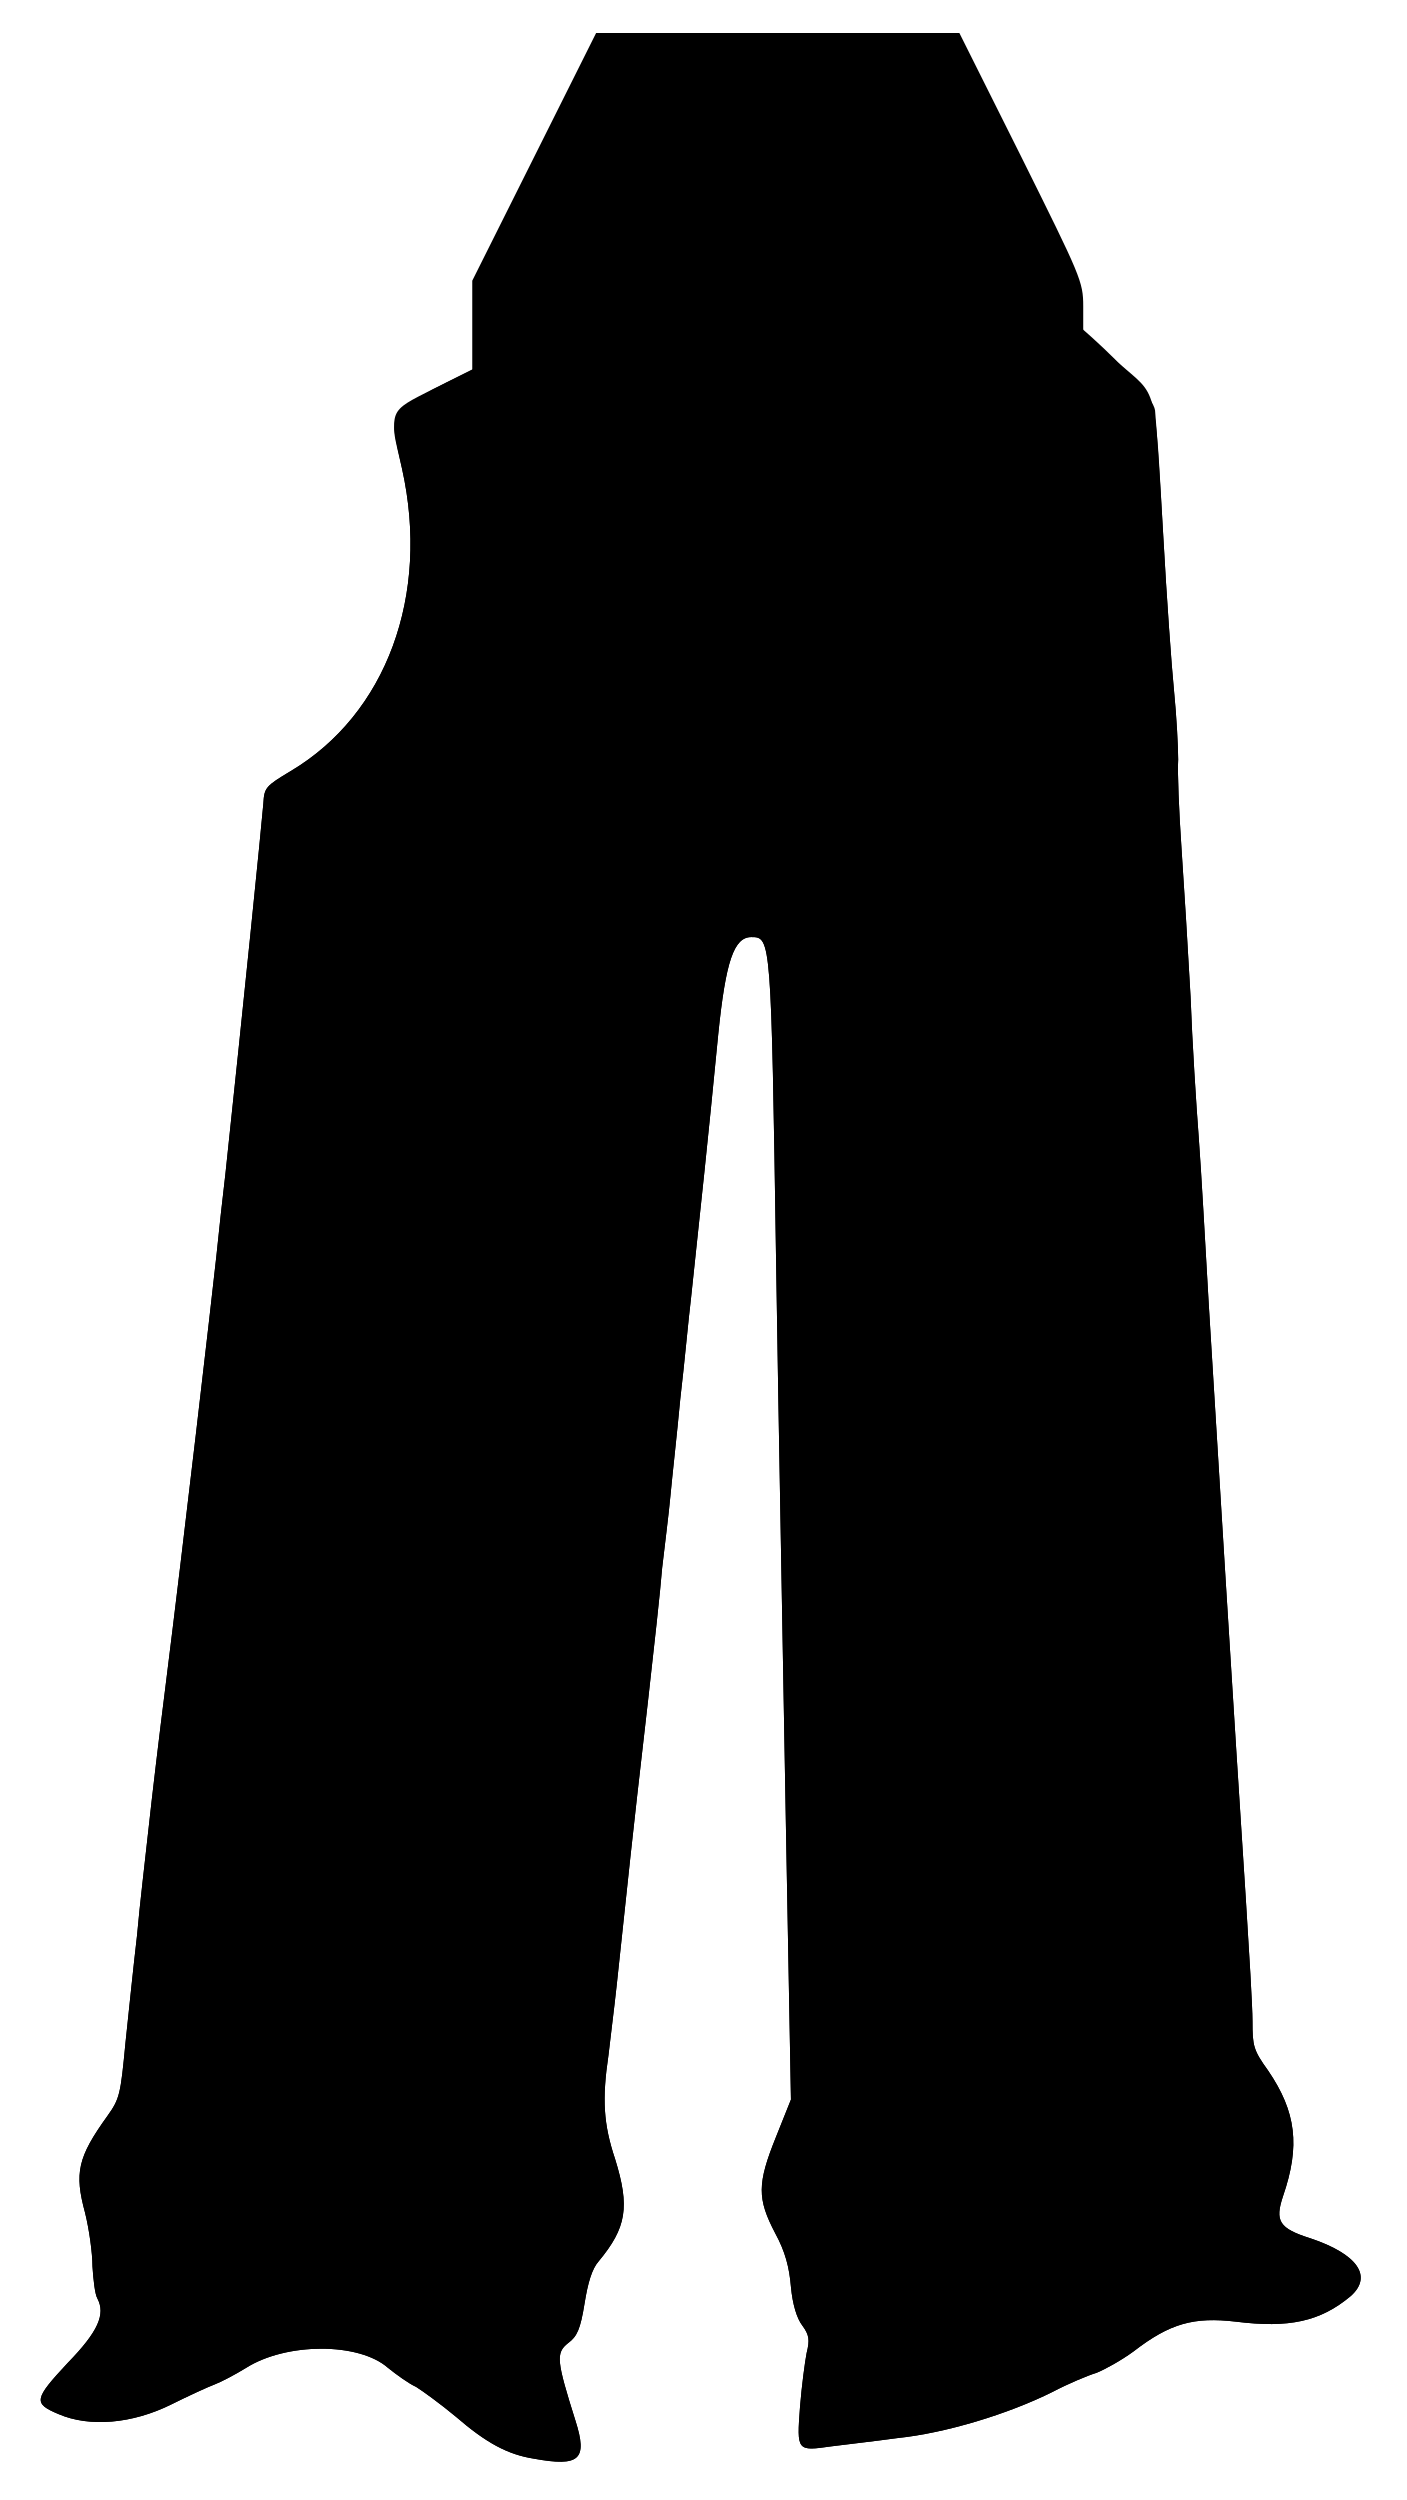
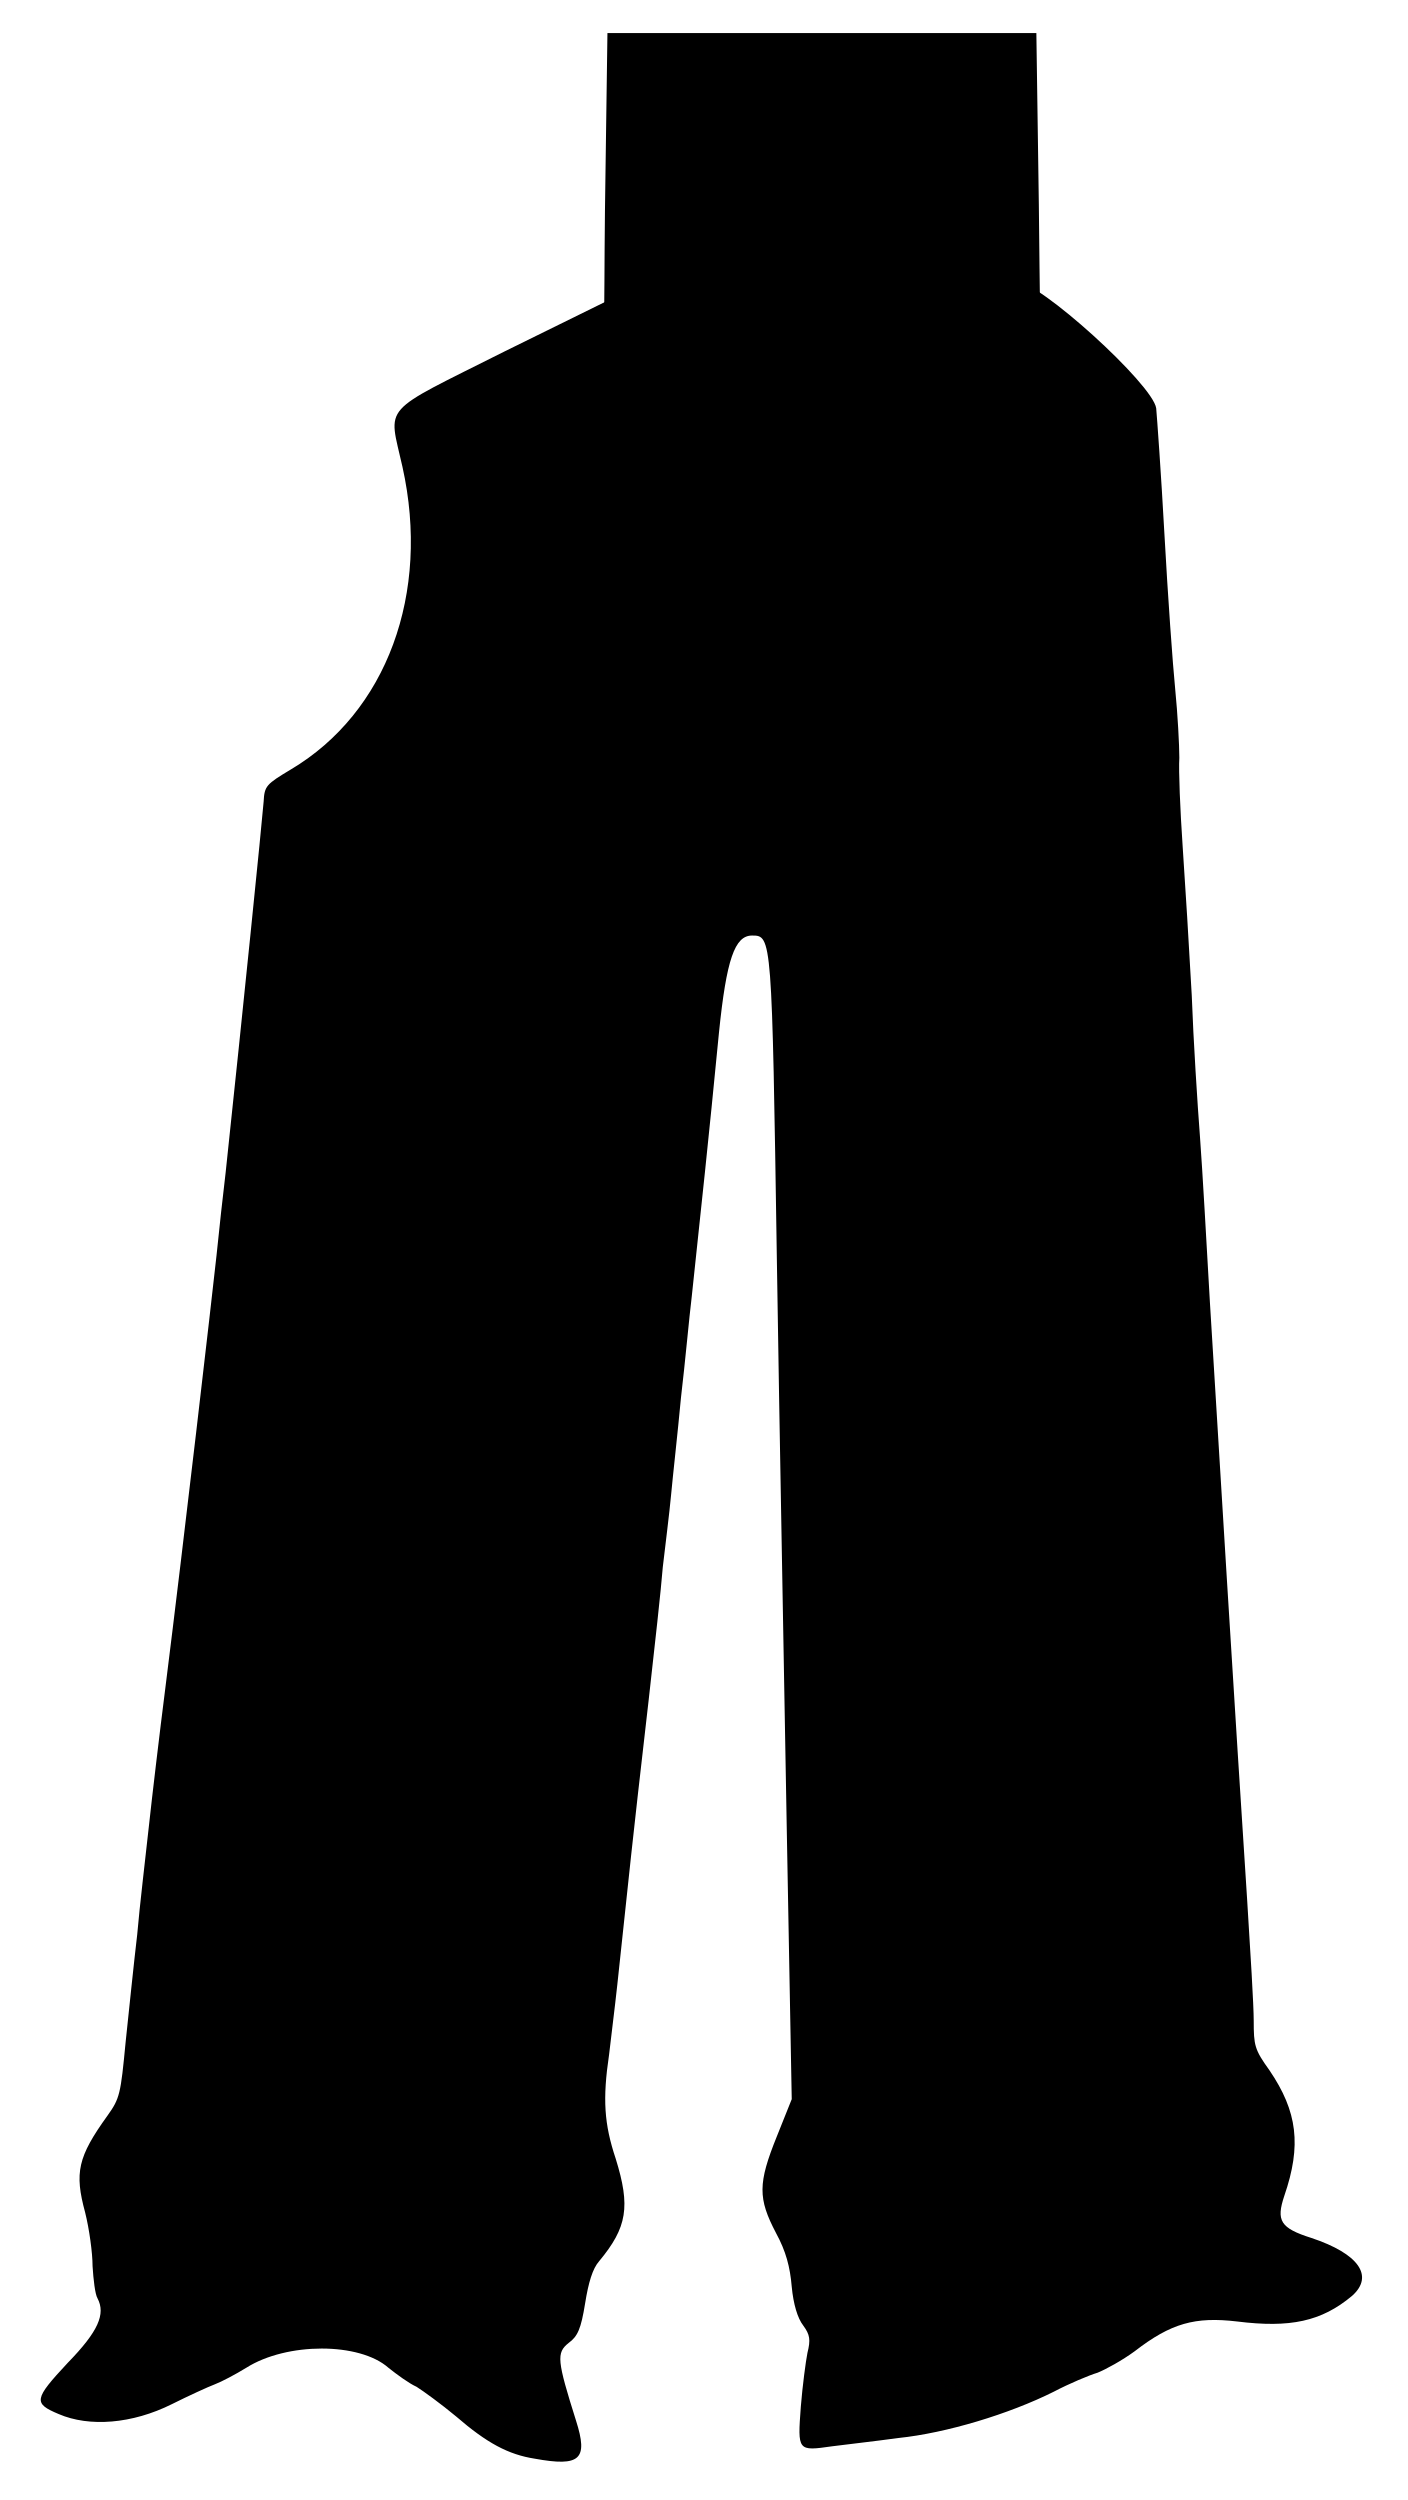
- <svg xmlns="http://www.w3.org/2000/svg" viewBox="611.4 577.2 170.3 302.8">
+ <svg xmlns="http://www.w3.org/2000/svg" viewBox="611.4 577.5 170.3 302.5">
  <g id="garment">
    <path class="c-main c-stroke" d="M676.1,875C672.9,874.5 670.3,873.1 666.6,869.9C664.8,868.4 662.6,866.8 661.8,866.3C660.9,865.9 659.4,864.8 658.4,864C654.9,860.9 646.1,860.9 641.2,864C639.9,864.8 638.2,865.7 637.4,866C636.6,866.3 634.2,867.4 632.2,868.4C627.4,870.8 622.2,871.2 618.5,869.6C615.4,868.3 615.5,867.8 619.6,863.4C623.3,859.6 624.2,857.5 623.2,855.6C622.9,855.1 622.7,853.3 622.6,851.7C622.6,850.1 622.2,847.2 621.7,845.2C620.4,840.4 620.8,838.5 624.4,833.5C625.9,831.4 626,830.9 626.6,824.6C627,820.8 627.6,815 628,811.6C628.3,808.1 629,802.3 629.4,798.6C629.8,794.9 630.7,787.3 631.4,781.8C633.7,763.5 637,734.9 637.6,729.4C637.9,726.4 638.4,721.9 638.7,719.4C640.8,699.7 643.1,677 643.3,674.5C643.4,672.6 643.6,672.4 646.6,670.6C658.2,663.7 663.5,649.3 660.1,634C658.4,626.3 657.2,627.7 672.5,620L685.9,613.4L709.3,612.5C722.3,612 733.5,611.6 734.4,611.6C737,611.4 750.9,624 751.3,626.9C751.4,628 751.9,634.9 752.3,642.2C752.7,649.5 753.3,657.9 753.6,660.9C753.9,663.9 754.1,667.7 754.1,669.2C754,670.7 754.2,675.5 754.5,679.9C754.8,684.3 755.3,692.4 755.6,697.9C755.8,703.4 756.3,711.2 756.6,715.1C756.9,719.1 757.4,728.1 757.8,735.1C758.6,748.4 761,787.5 762.3,807.3C762.7,813.6 763.1,820.2 763.1,822C763.1,825 763.2,825.5 765,828C768.4,833 768.9,837.1 766.8,843.2C765.8,846.2 766.3,847.1 770.1,848.3C775.8,850.2 777.7,852.9 775,855.3C771.3,858.4 767.5,859.2 761.1,858.4C756,857.8 753.1,858.6 748.7,862C747.2,863.1 745.2,864.2 744.2,864.6C743.2,864.9 740.8,865.9 738.9,866.9C733.5,869.6 725.9,871.9 720.1,872.5C717.2,872.9 713.6,873.3 712.1,873.5C707.9,874.1 707.9,874.1 708.3,868.7C708.5,866.2 708.9,863.2 709.1,862.2C709.5,860.6 709.4,860 708.6,858.9C707.9,858 707.4,856.3 707.2,854.2C707,851.8 706.5,849.9 705.3,847.7C703.1,843.5 703.1,841.7 705.4,836L707.2,831.5L706.6,798.9C706.3,781 705.7,749.9 705.4,729.9C704.8,690.8 704.8,690.7 702.4,690.7C700.3,690.7 699.3,693.6 698.4,702.4C697.1,715.8 696.3,723.1 695.1,734.4C694.8,736.8 694.3,742.4 693.8,746.6C693.4,750.9 692.8,756.2 692.6,758.4C692.4,760.6 691.9,764.5 691.6,767.1C691.4,769.7 690.6,776.9 689.9,783.1C687.6,803.1 687.8,801.8 686.1,817.6C685.8,820.4 685.3,824.3 685.1,826.1C684.3,831.5 684.5,834.5 685.9,838.7C687.7,844.5 687.3,847 683.9,851.1C683.1,852 682.6,853.7 682.2,856.2C681.7,859.3 681.3,860.2 680.2,861C678.7,862.2 678.8,863.1 681.1,870.4C682.6,875.1 681.6,876 676.1,875Z" />
    <path class="c-open c-stroke" d="M698.1,688.2C698.9,687.2 701.4,689.7 702.6,682.2C703.8,674.6 703.1,650.1 705.1,642.7C707.1,635.3 713,638.5 714.6,637.7" />
    <path class="c-open c-stroke c-hair" d="M716.1,631.7C716.3,628.9 716.9,617.9 717.1,615.1" />
    <path class="c-open c-stroke c-hair" d="M671.6,837C670.4,836.3 666.9,833.6 664.1,832.5C661.4,831.5 658.7,830.7 655.1,830.6C651.6,830.4 645.9,830.9 642.6,831.6C639.4,832.2 636.8,834 635.6,834.5" />
    <path class="c-open c-stroke c-hair" d="M724.1,838.5C726.2,837.3 732.5,832.8 737.1,831.1C741.7,829.3 749.1,828.6 751.6,828.1" />
  </g>
  <g id="underlay">
-     <path class="c-main c-stroke" d="M676.1,875C672.9,874.5 670.3,873.1 666.6,869.9C664.8,868.4 662.6,866.8 661.8,866.3C660.9,865.9 659.4,864.8 658.4,864C654.9,860.9 646.1,860.9 641.2,864C639.9,864.8 638.2,865.7 637.4,866C636.6,866.3 634.2,867.4 632.2,868.4C627.4,870.8 622.2,871.2 618.5,869.6C615.4,868.3 615.5,867.8 619.6,863.4C623.3,859.6 624.2,857.5 623.2,855.6C622.9,855.1 622.7,853.3 622.6,851.7C622.6,850.1 622.2,847.2 621.7,845.2C620.4,840.4 620.8,838.5 624.4,833.5C625.9,831.4 626,830.9 626.6,824.6C627,820.8 627.6,815 628,811.6C628.3,808.1 629,802.3 629.4,798.6C629.8,794.9 630.7,787.3 631.4,781.8C633.7,763.5 637,734.9 637.6,729.4C637.9,726.4 638.4,721.9 638.7,719.4C640.8,699.7 643.1,677 643.3,674.5C643.4,672.6 643.6,672.4 646.6,670.6C658.2,663.7 663.5,649.3 660.1,634C658.5,626.7 658.4,627.1 663.9,624.3L668.6,622L668.6,616.6L668.6,611.2L676.1,596.2L683.6,581.2L705.6,581.2L727.6,581.2L735.1,596.2C742.3,610.7 742.6,611.3 742.6,614.3L742.6,617.5L746.8,621.1C751.7,625.4 751.2,623.3 752.3,642.2C752.7,649.5 753.3,657.9 753.6,660.9C753.9,663.9 754.1,667.7 754.1,669.2C754,670.7 754.2,675.5 754.5,679.9C754.8,684.3 755.3,692.4 755.6,697.9C755.8,703.4 756.3,711.2 756.6,715.1C756.9,719.1 757.4,728.1 757.8,735.1C758.6,748.4 761,787.5 762.3,807.3C762.7,813.6 763.1,820.2 763.1,822C763.1,825 763.2,825.5 765,828C768.4,833 768.9,837.1 766.8,843.2C765.8,846.2 766.3,847.1 770.1,848.3C775.8,850.2 777.7,852.9 775,855.3C771.3,858.4 767.5,859.2 761.1,858.4C756,857.8 753.1,858.6 748.7,862C747.2,863.1 745.2,864.2 744.2,864.6C743.2,864.9 740.8,865.9 738.9,866.9C733.5,869.6 725.9,871.9 720.1,872.5C717.2,872.9 713.6,873.3 712.1,873.5C707.9,874.1 707.9,874.1 708.3,868.7C708.5,866.2 708.9,863.2 709.1,862.2C709.5,860.6 709.4,860 708.6,858.9C707.9,858 707.4,856.3 707.2,854.2C707,851.8 706.5,849.9 705.3,847.7C703.1,843.5 703.1,841.7 705.4,836L707.2,831.5L706.6,798.9C706.3,781 705.7,749.9 705.4,729.9C704.8,690.8 704.8,690.7 702.4,690.7C700.3,690.7 699.3,693.6 698.4,702.4C697.1,715.8 696.3,723.1 695.1,734.4C694.8,736.8 694.3,742.4 693.8,746.6C693.4,750.9 692.8,756.2 692.6,758.4C692.4,760.6 691.9,764.5 691.6,767.1C691.4,769.7 690.6,776.9 689.9,783.1C687.6,803.1 687.8,801.8 686.1,817.6C685.8,820.4 685.3,824.3 685.1,826.1C684.3,831.5 684.5,834.5 685.9,838.7C687.7,844.5 687.3,847 683.9,851.1C683.1,852 682.6,853.7 682.2,856.2C681.7,859.3 681.3,860.2 680.2,861C678.7,862.2 678.8,863.1 681.1,870.4C682.6,875.1 681.6,876 676.1,875Z" />
+     <path class="c-main c-stroke" d="M663.8,645.5C663.7,645.2 663.7,640.8 663.7,635.7L663.9,626.5L673.4,626.3C685.7,626.1 684.3,629.1 684.6,603L684.9,581.5L710.8,581.5L736.8,581.5L737.1,602.3C737.4,626.1 736.8,624.1 742.8,624.3L747.3,624.5L747.3,635.2L747.3,645.9L705.7,646.1C672.1,646.2 664,646.1 663.8,645.5Z" />
  </g>
</svg>
